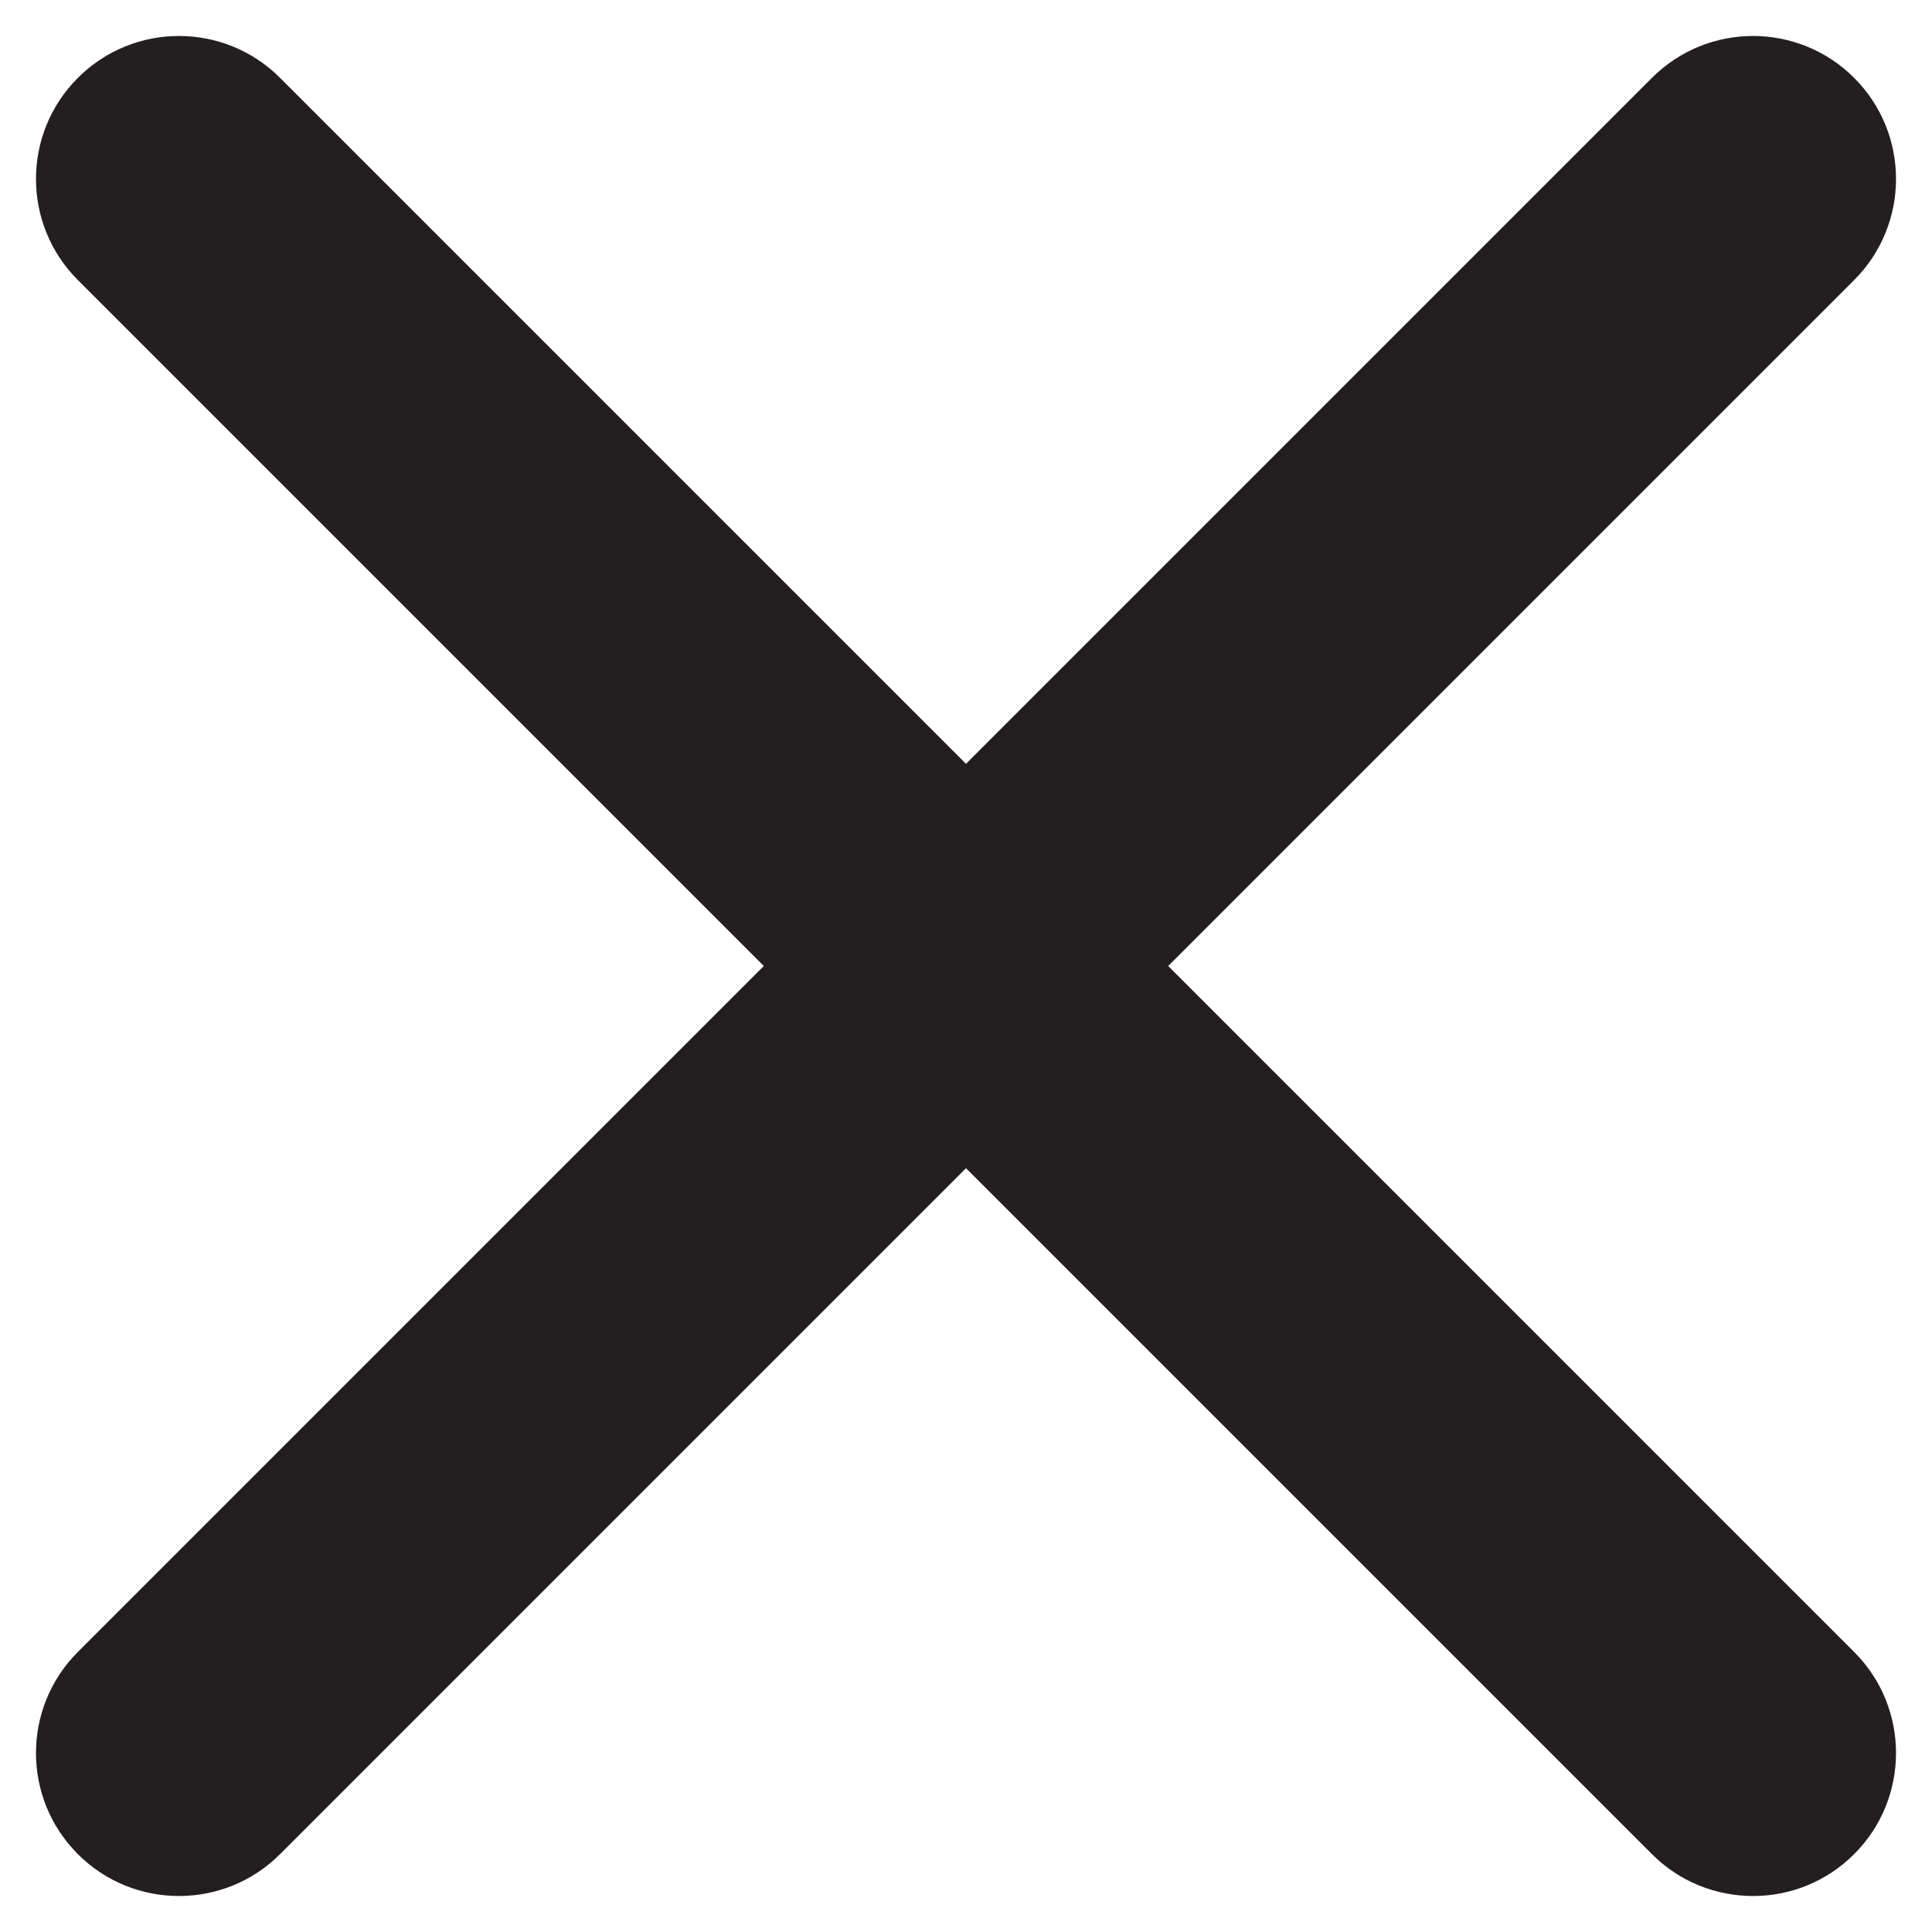
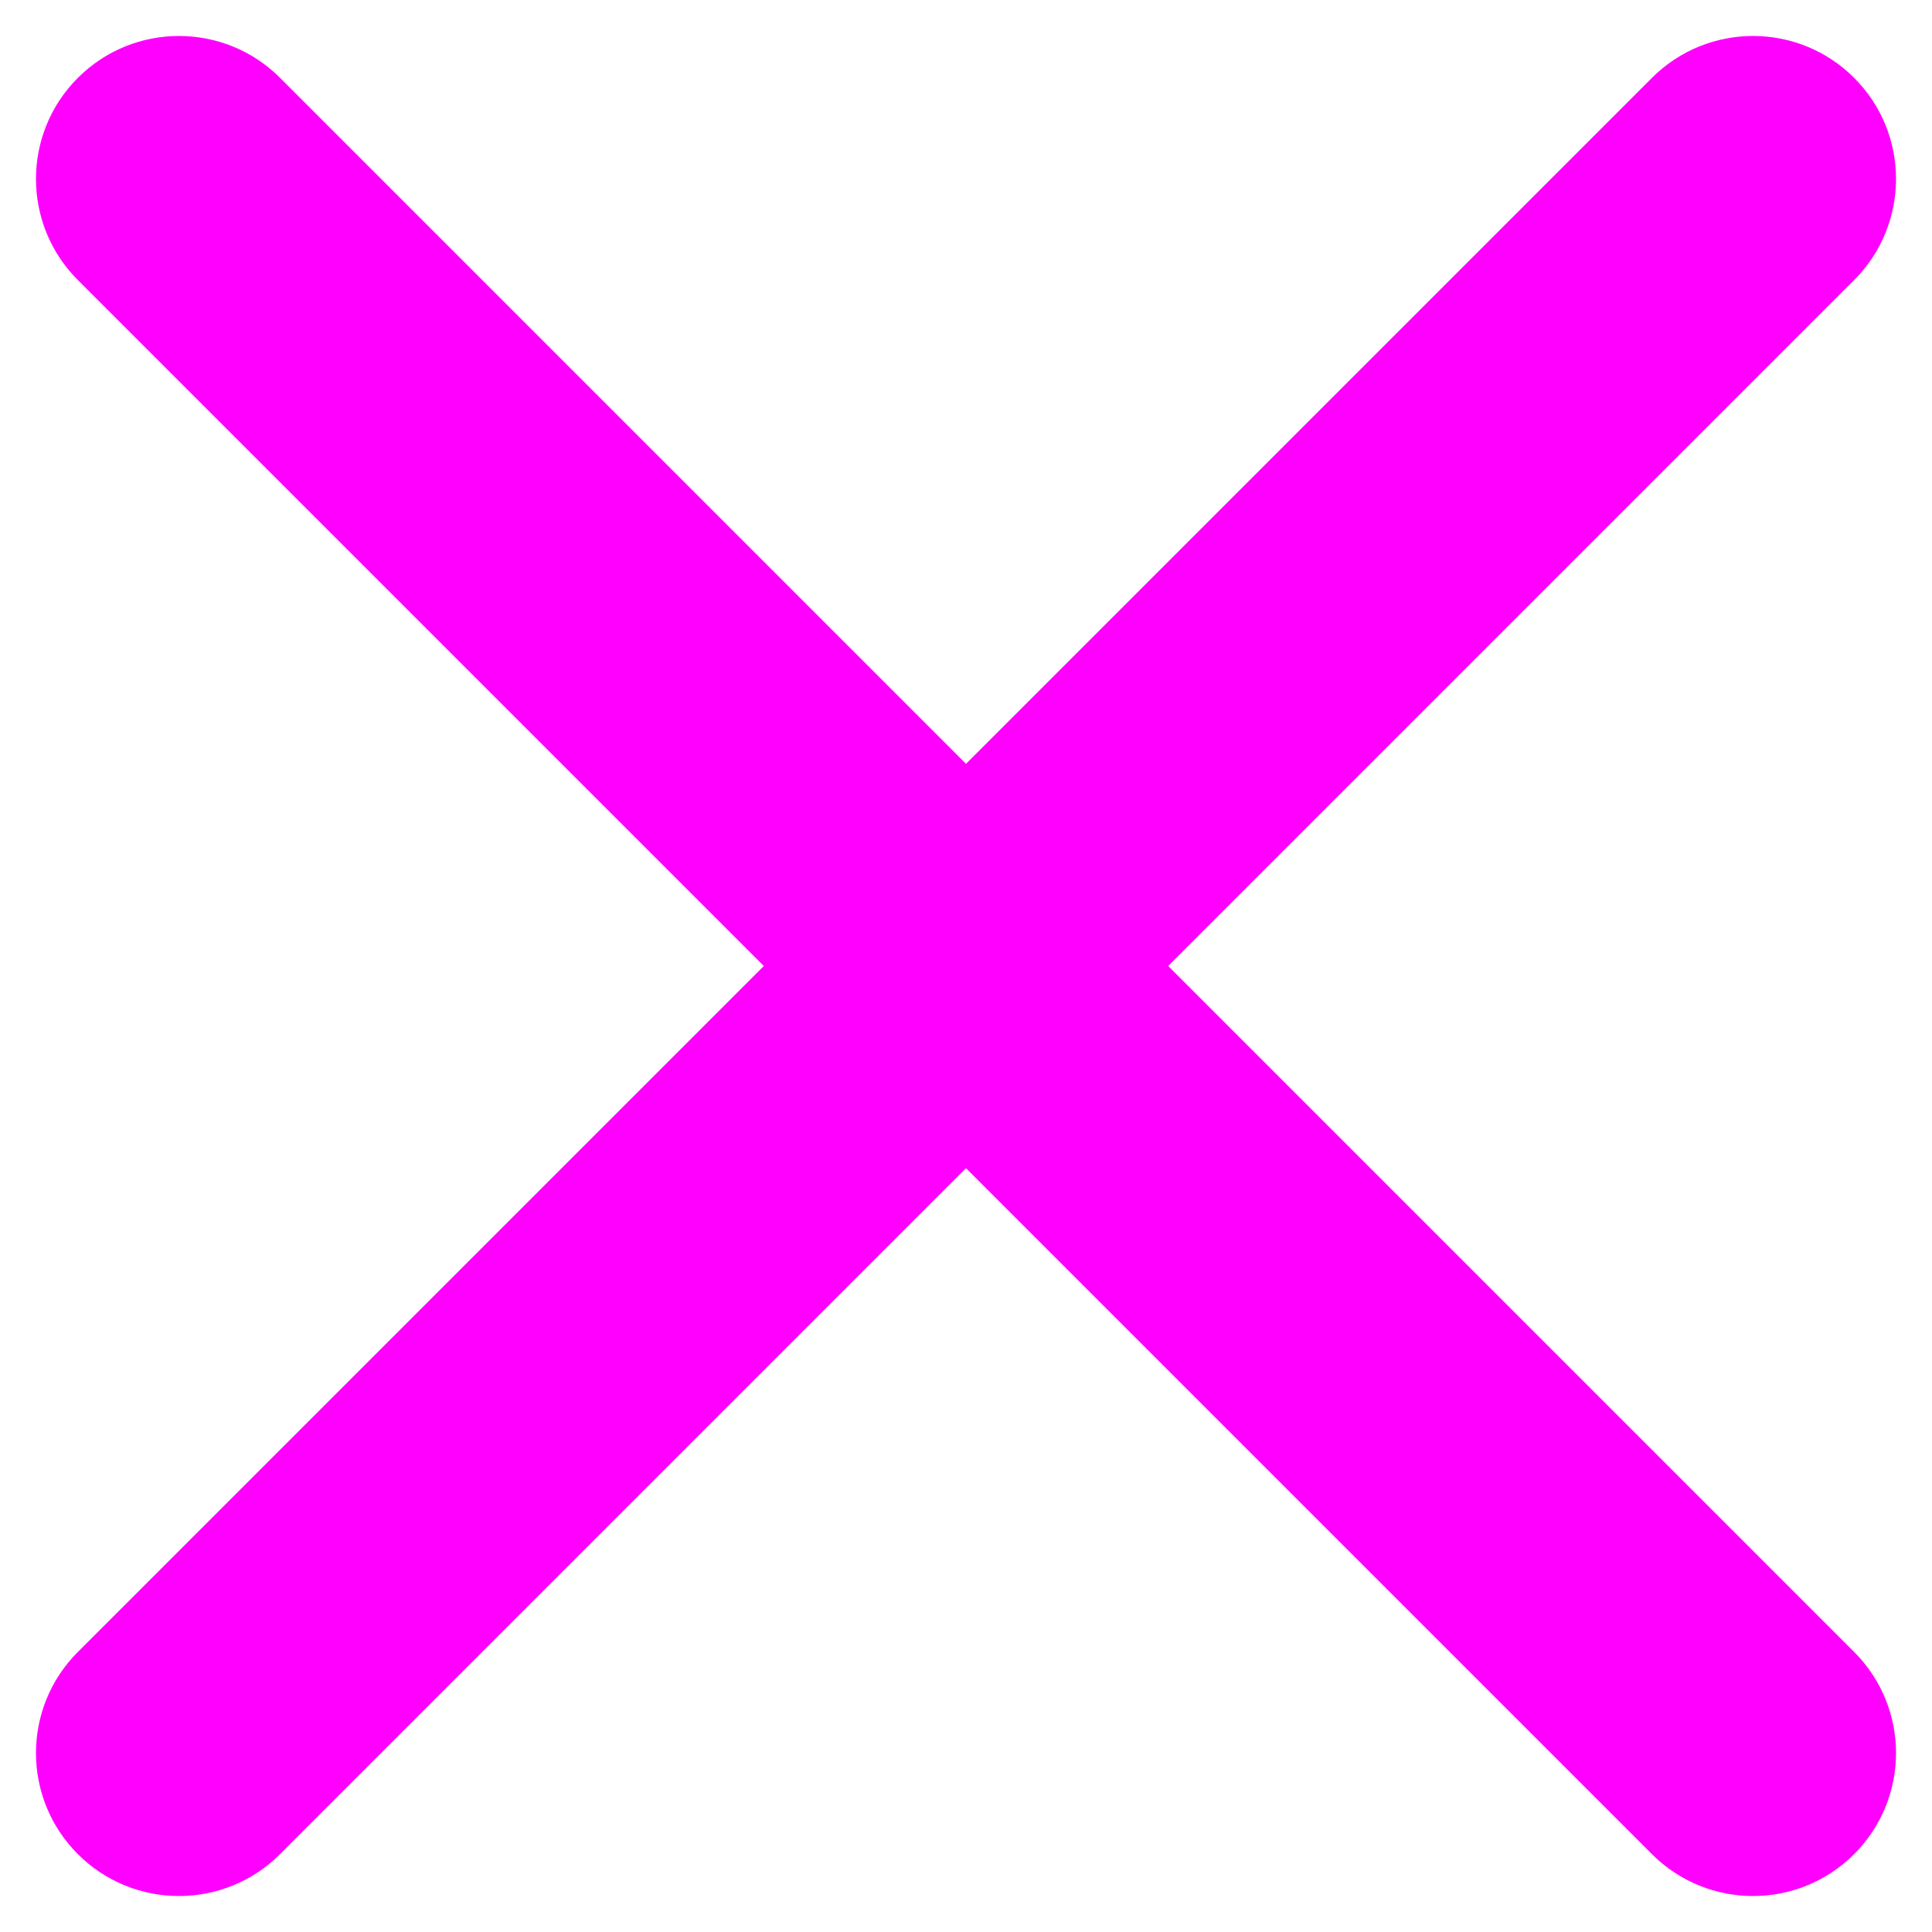
- <svg xmlns="http://www.w3.org/2000/svg" id="40537f37-afc1-40db-8476-f12304a5b92a" data-name="Layer 1" width="500" height="500" viewBox="0 0 500 500">
-   <path d="M302.33,250,479.85,72.48a37,37,0,1,0-52.33-52.33L250,197.67,72.48,20.15A37,37,0,0,0,20.15,72.48L197.67,250,20.15,427.52a37,37,0,0,0,52.33,52.33L250,302.33,427.52,479.85a37,37,0,0,0,52.33-52.33Z" fill="#231f20" />
+ <svg xmlns="http://www.w3.org/2000/svg" id="19bdf0f7-5667-40a6-8b25-5d557eebc69b" data-name="Layer 1" width="500" height="500" viewBox="0 0 500 500">
+   <path d="M302.33,250,479.85,72.48a37,37,0,1,0-52.33-52.33L250,197.67,72.48,20.15A37,37,0,0,0,20.15,72.48L197.67,250,20.15,427.52a37,37,0,0,0,52.33,52.33L250,302.33,427.52,479.85a37,37,0,0,0,52.33-52.33Z" fill="#f0f" />
</svg>
